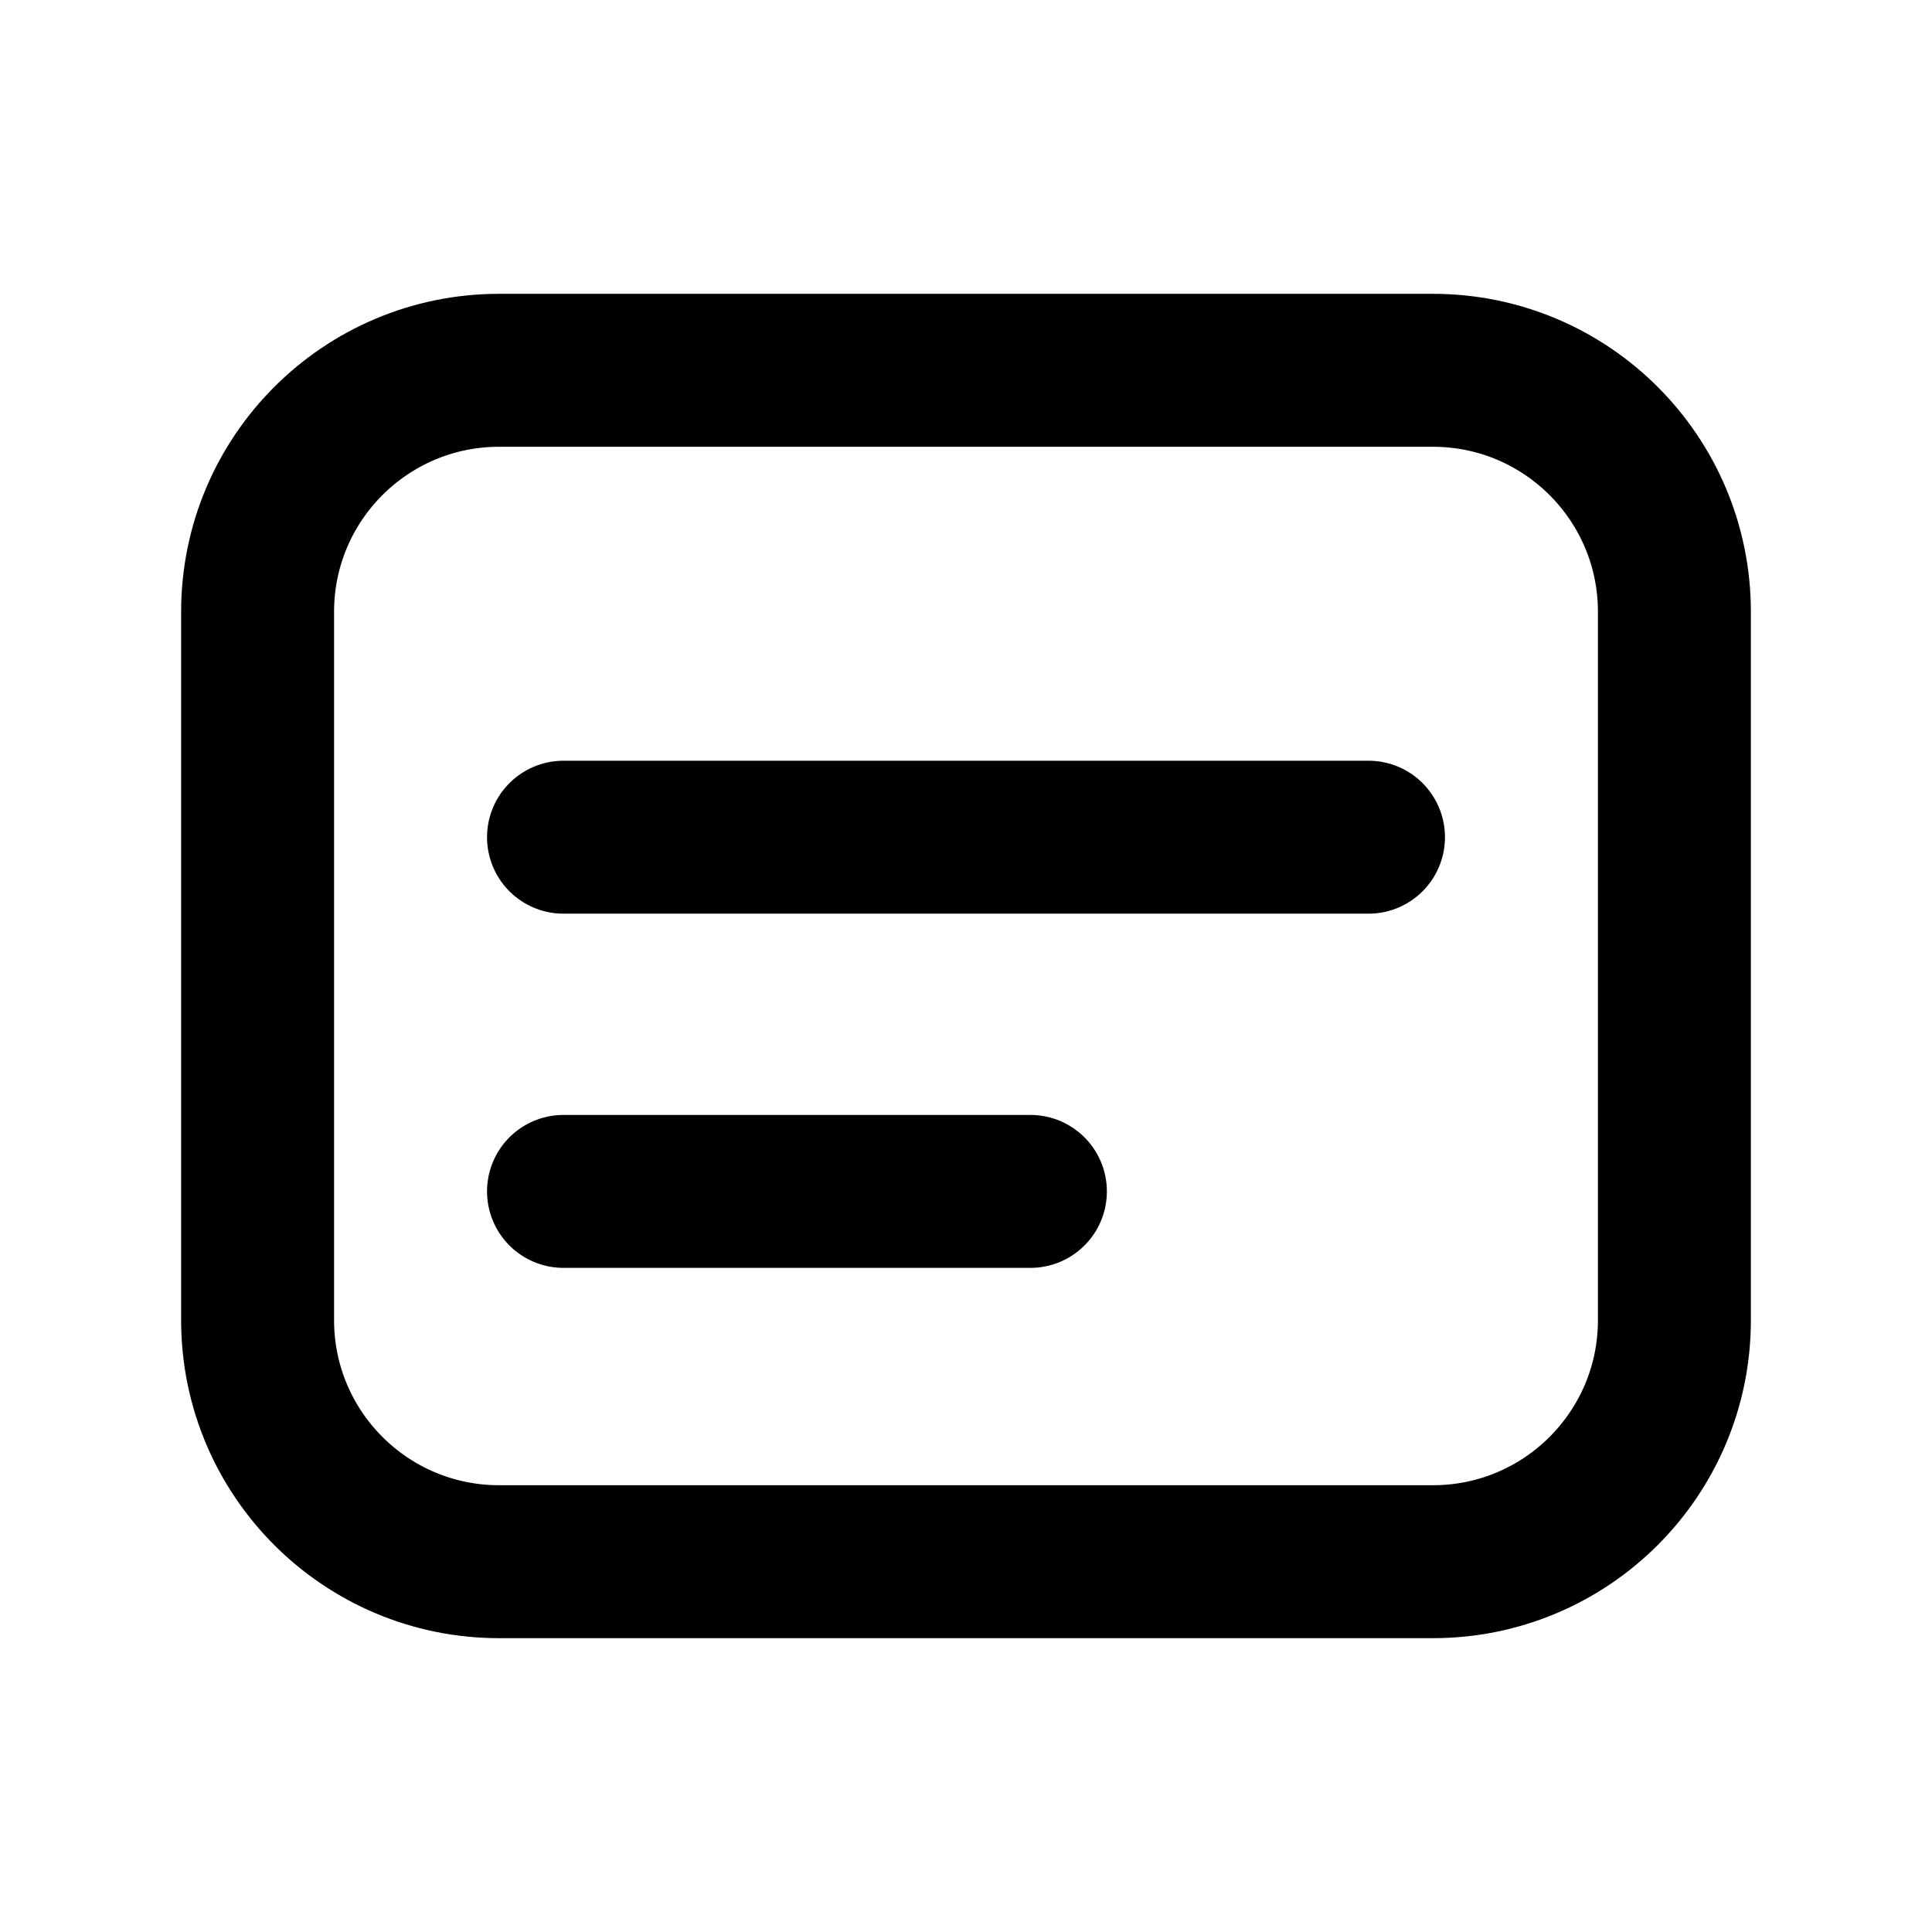
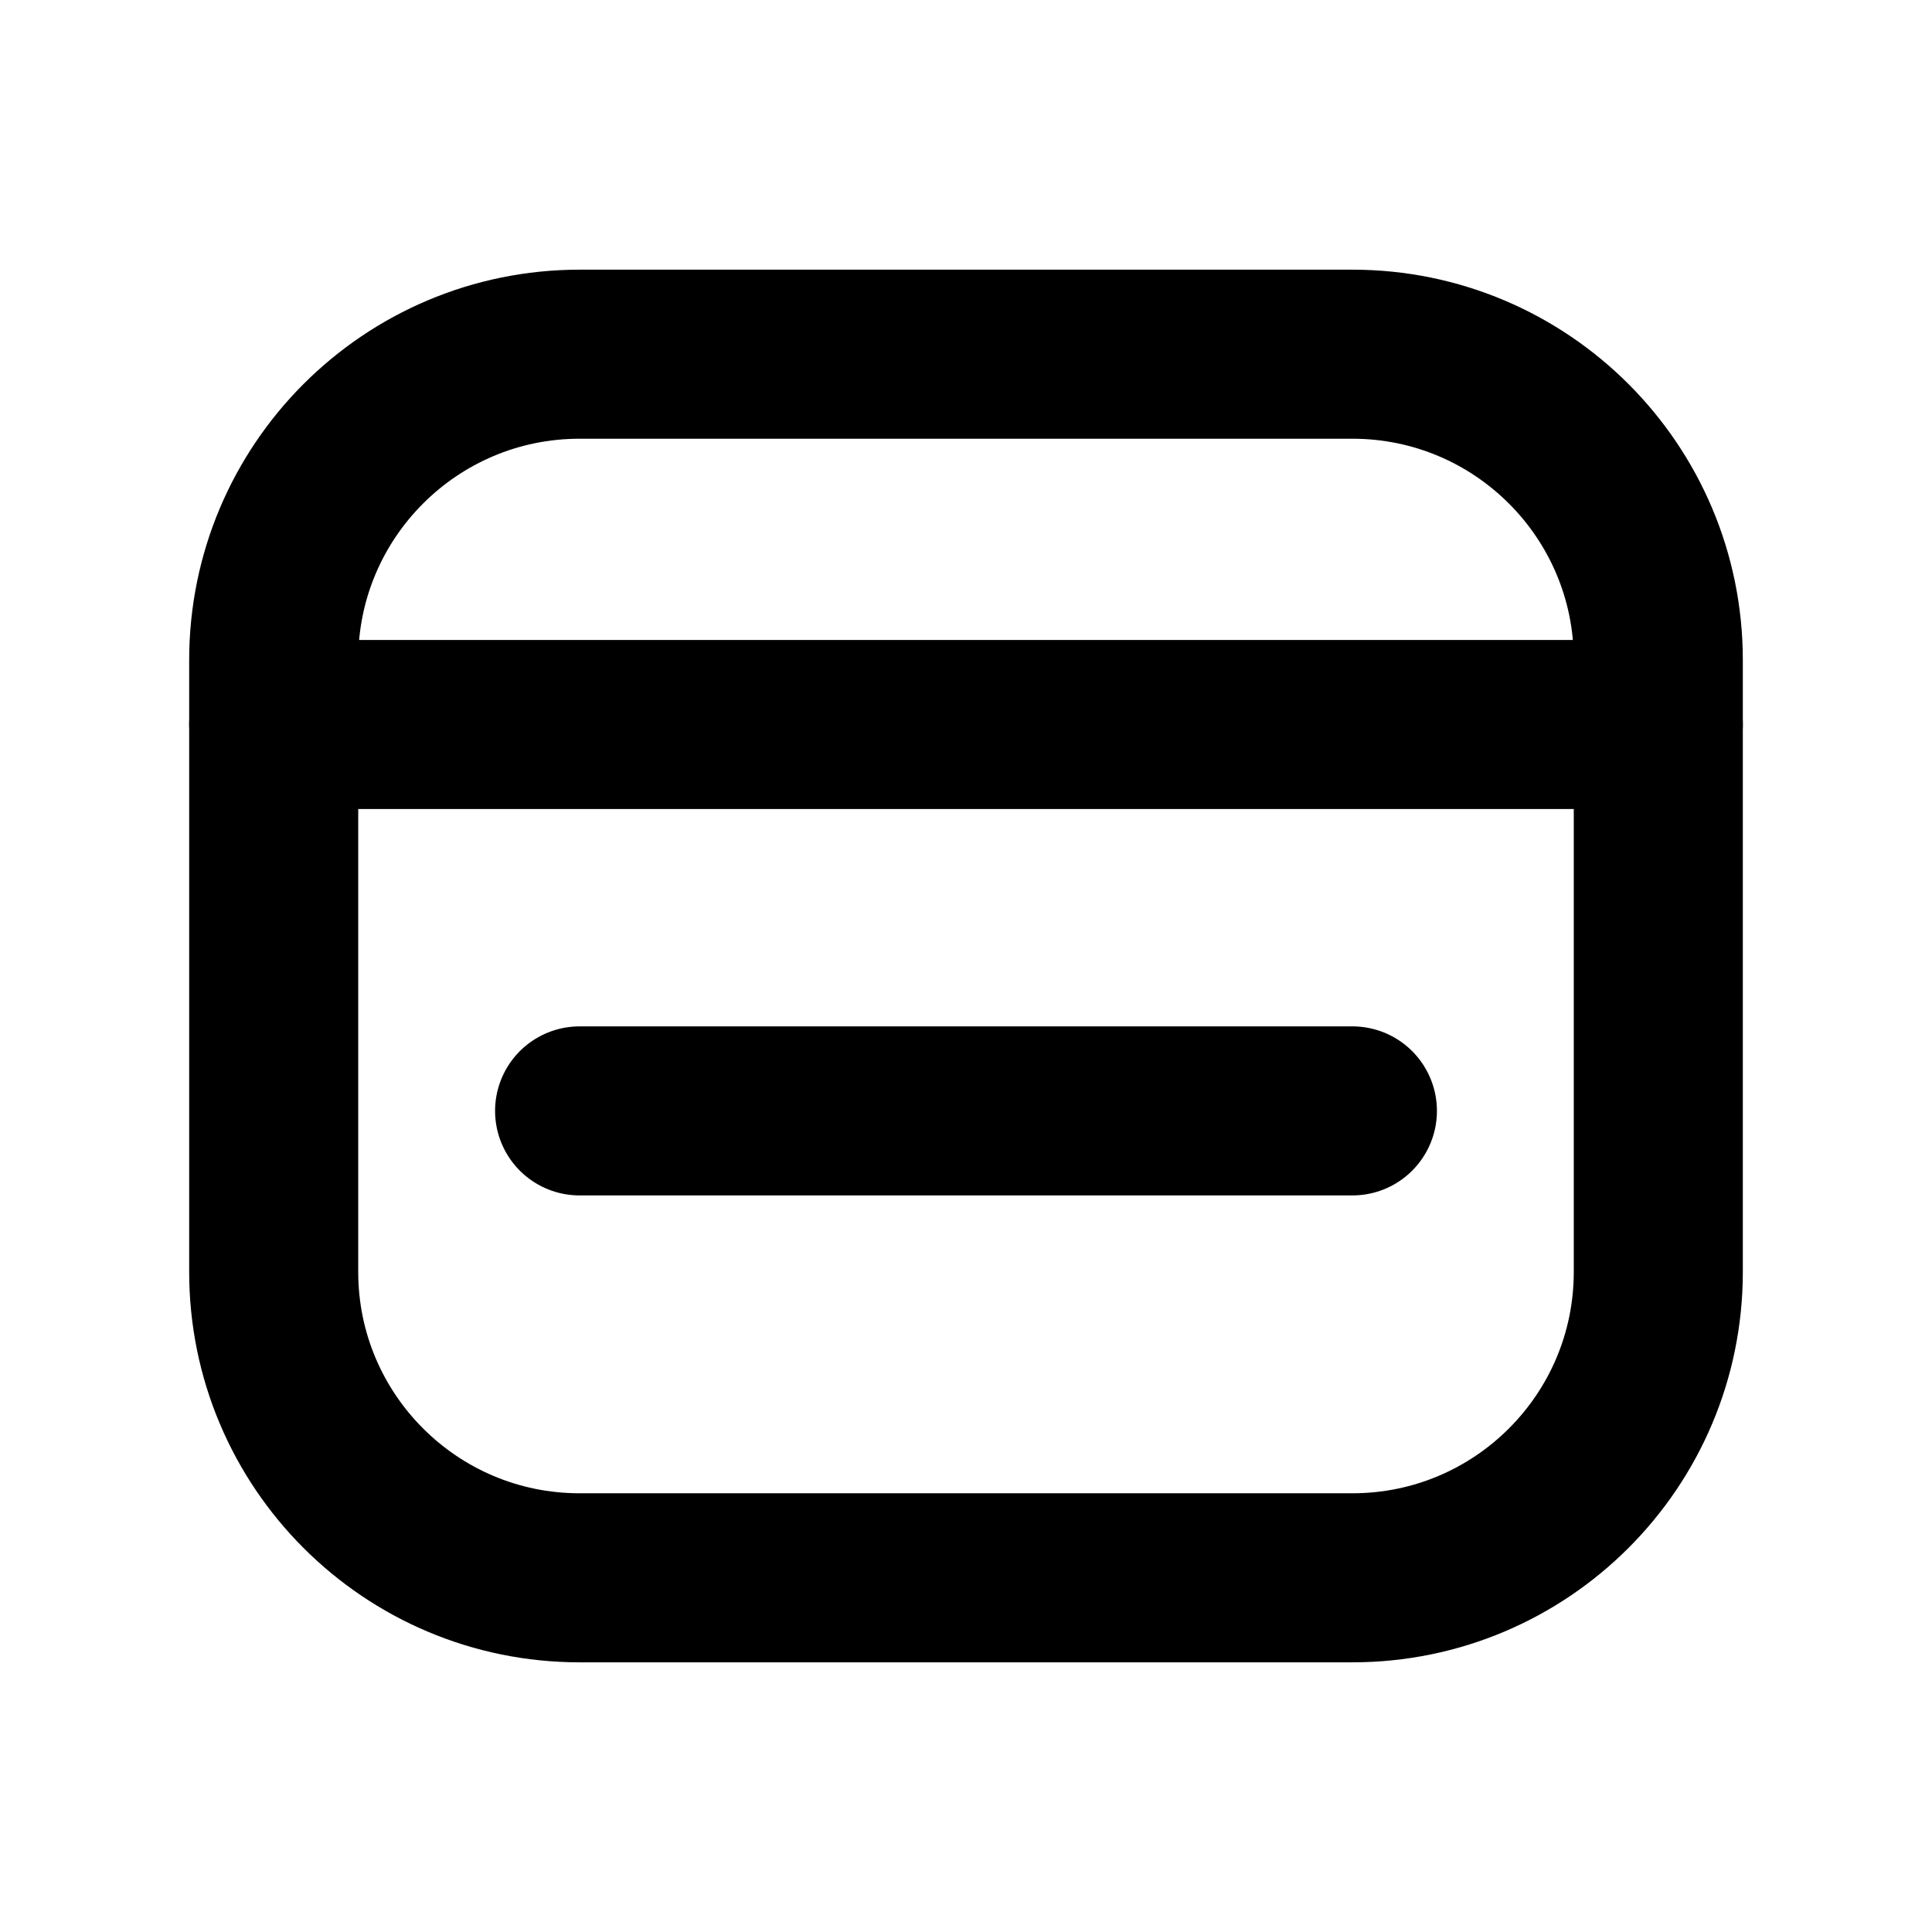
- <svg xmlns="http://www.w3.org/2000/svg" width="24" height="24" viewBox="0 0 24 24" fill="none" stroke="currentColor" stroke-width="1.9" stroke-linecap="round" stroke-linejoin="round">
-   <rect x="3.2" y="4.6" width="17.6" height="14.8" rx="3" />
-   <path d="M7 10.4h10" />
-   <path d="M7 14.8h5.8" />
+ <svg xmlns="http://www.w3.org/2000/svg" width="24" height="24" viewBox="0 0 24 24" fill="none" stroke="currentColor" stroke-width="2.1" stroke-linecap="round" stroke-linejoin="round">
+   <rect x="3.4" y="4.4" width="17.2" height="15.2" rx="3.8" />
+   <path d="M3.4 9h17.2" />
+   <path d="M7.2 13.8h9.6" />
</svg>
